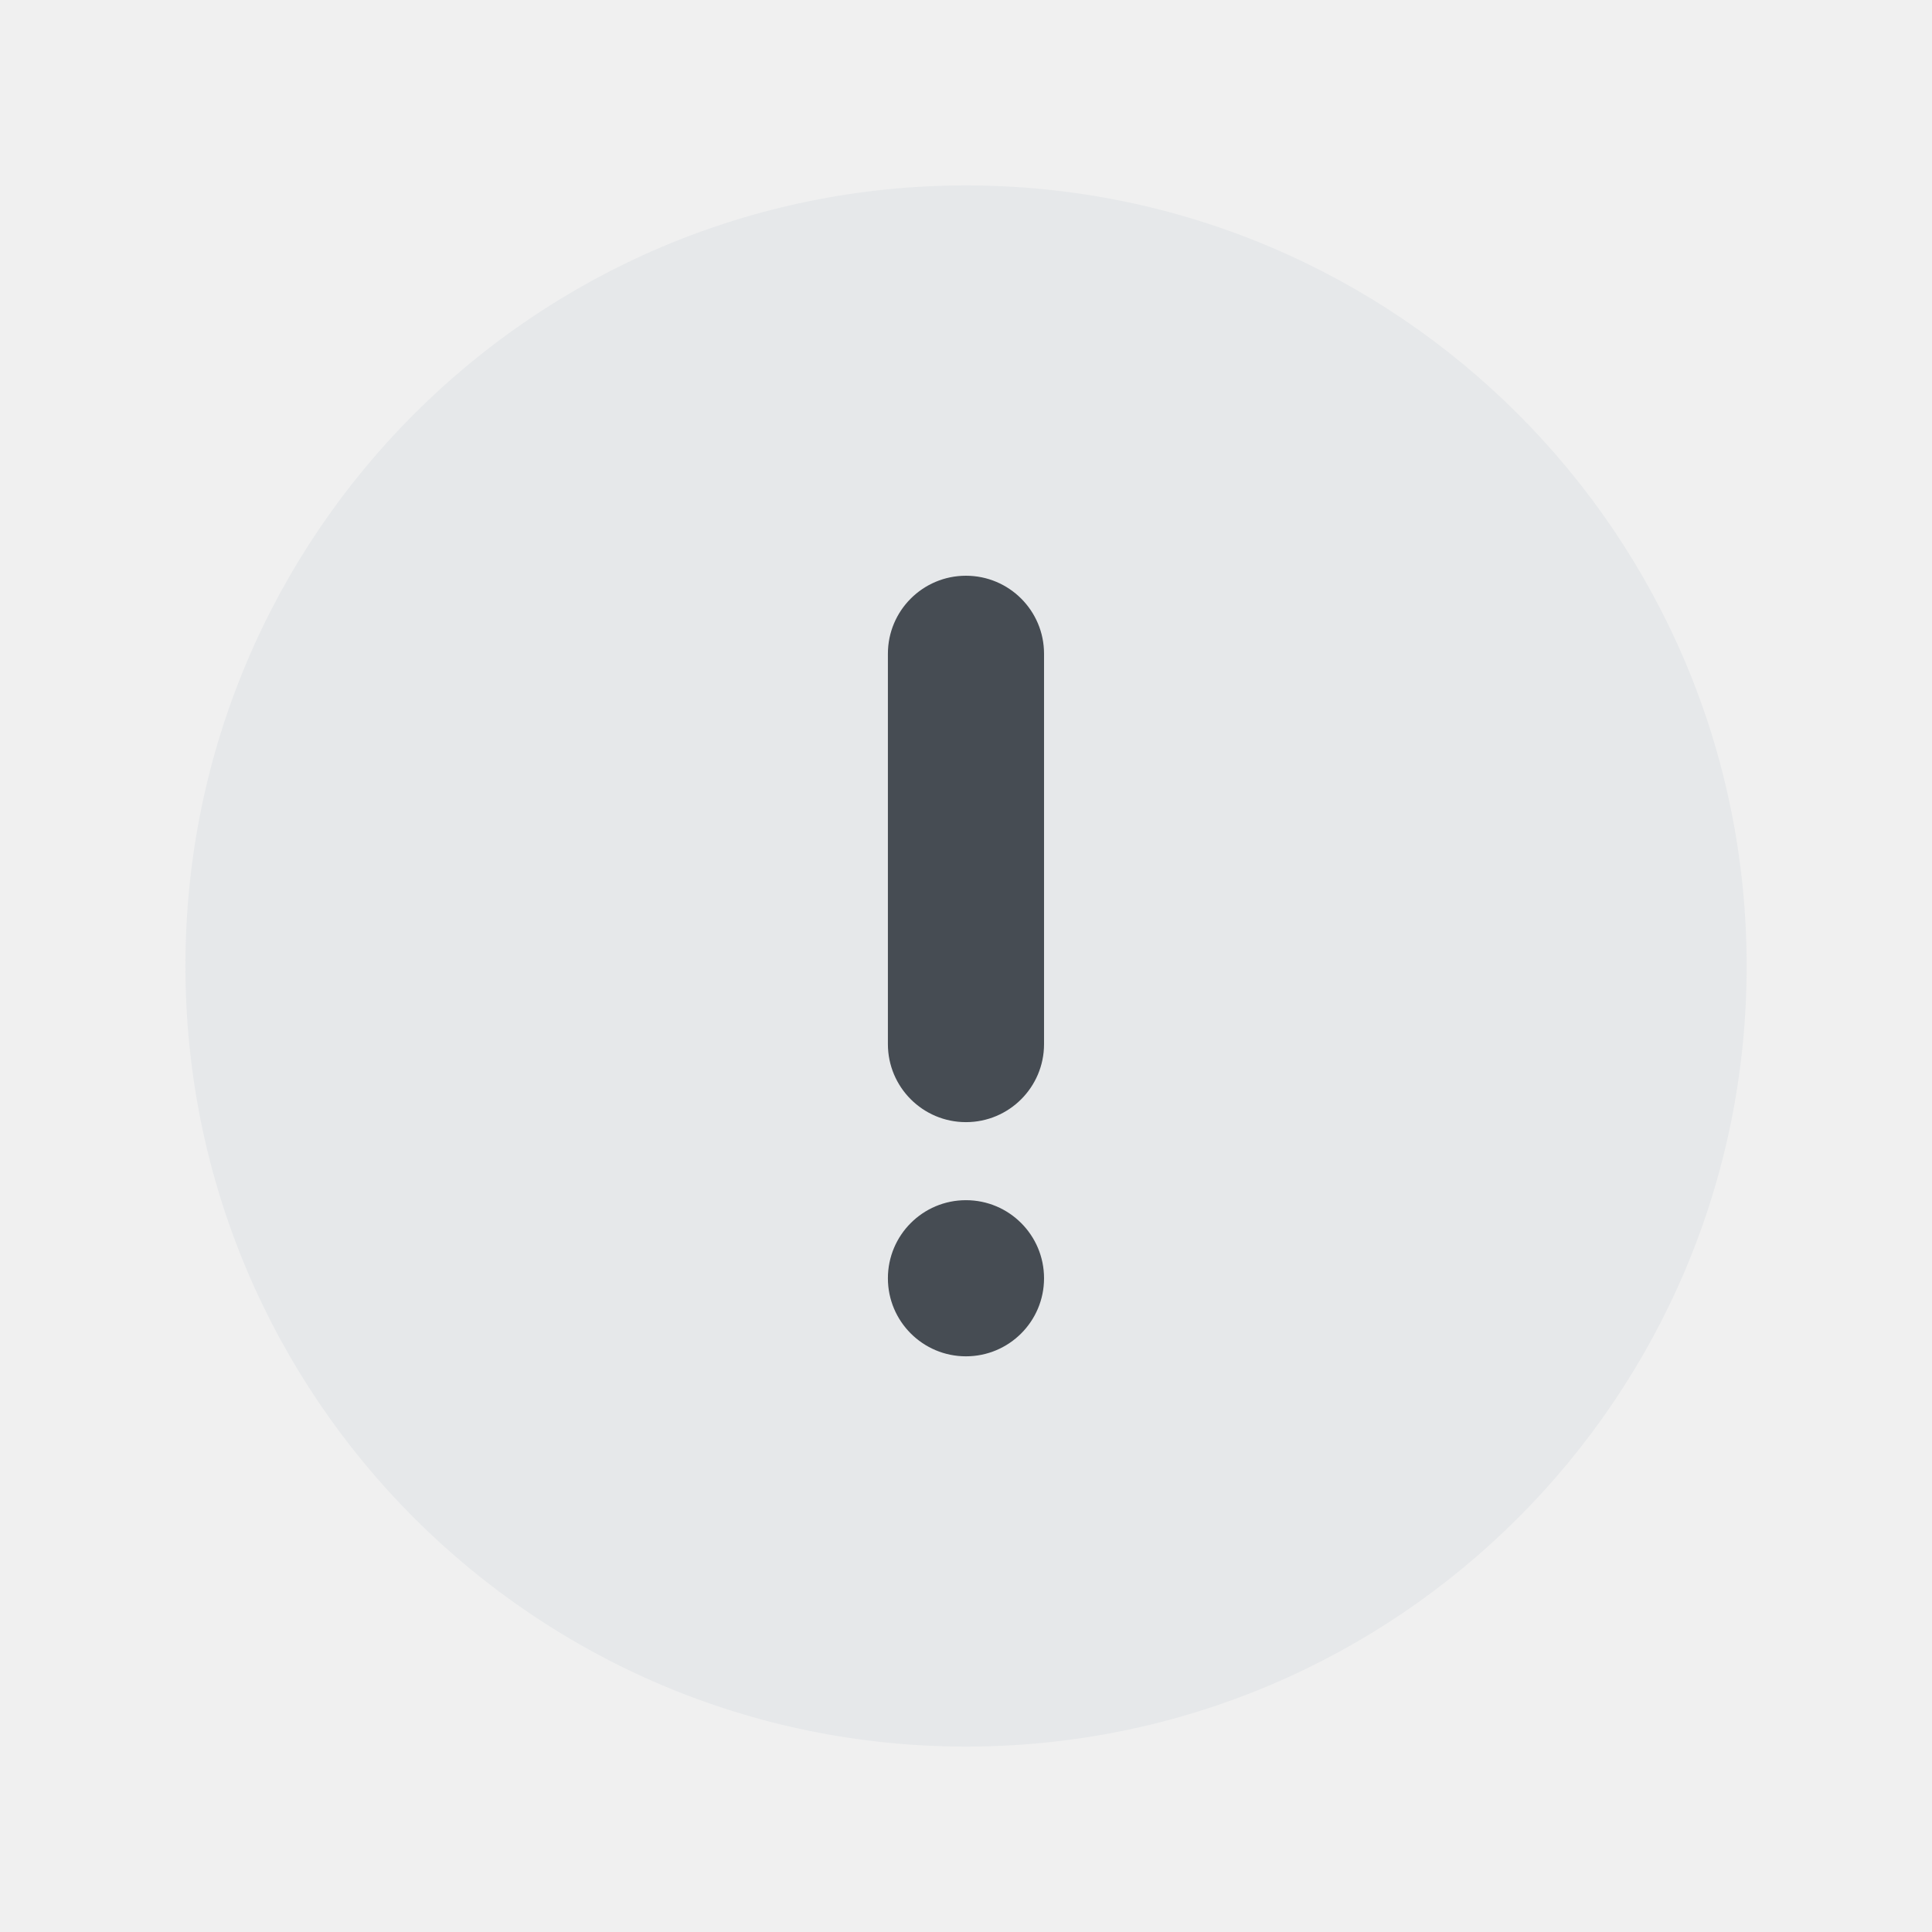
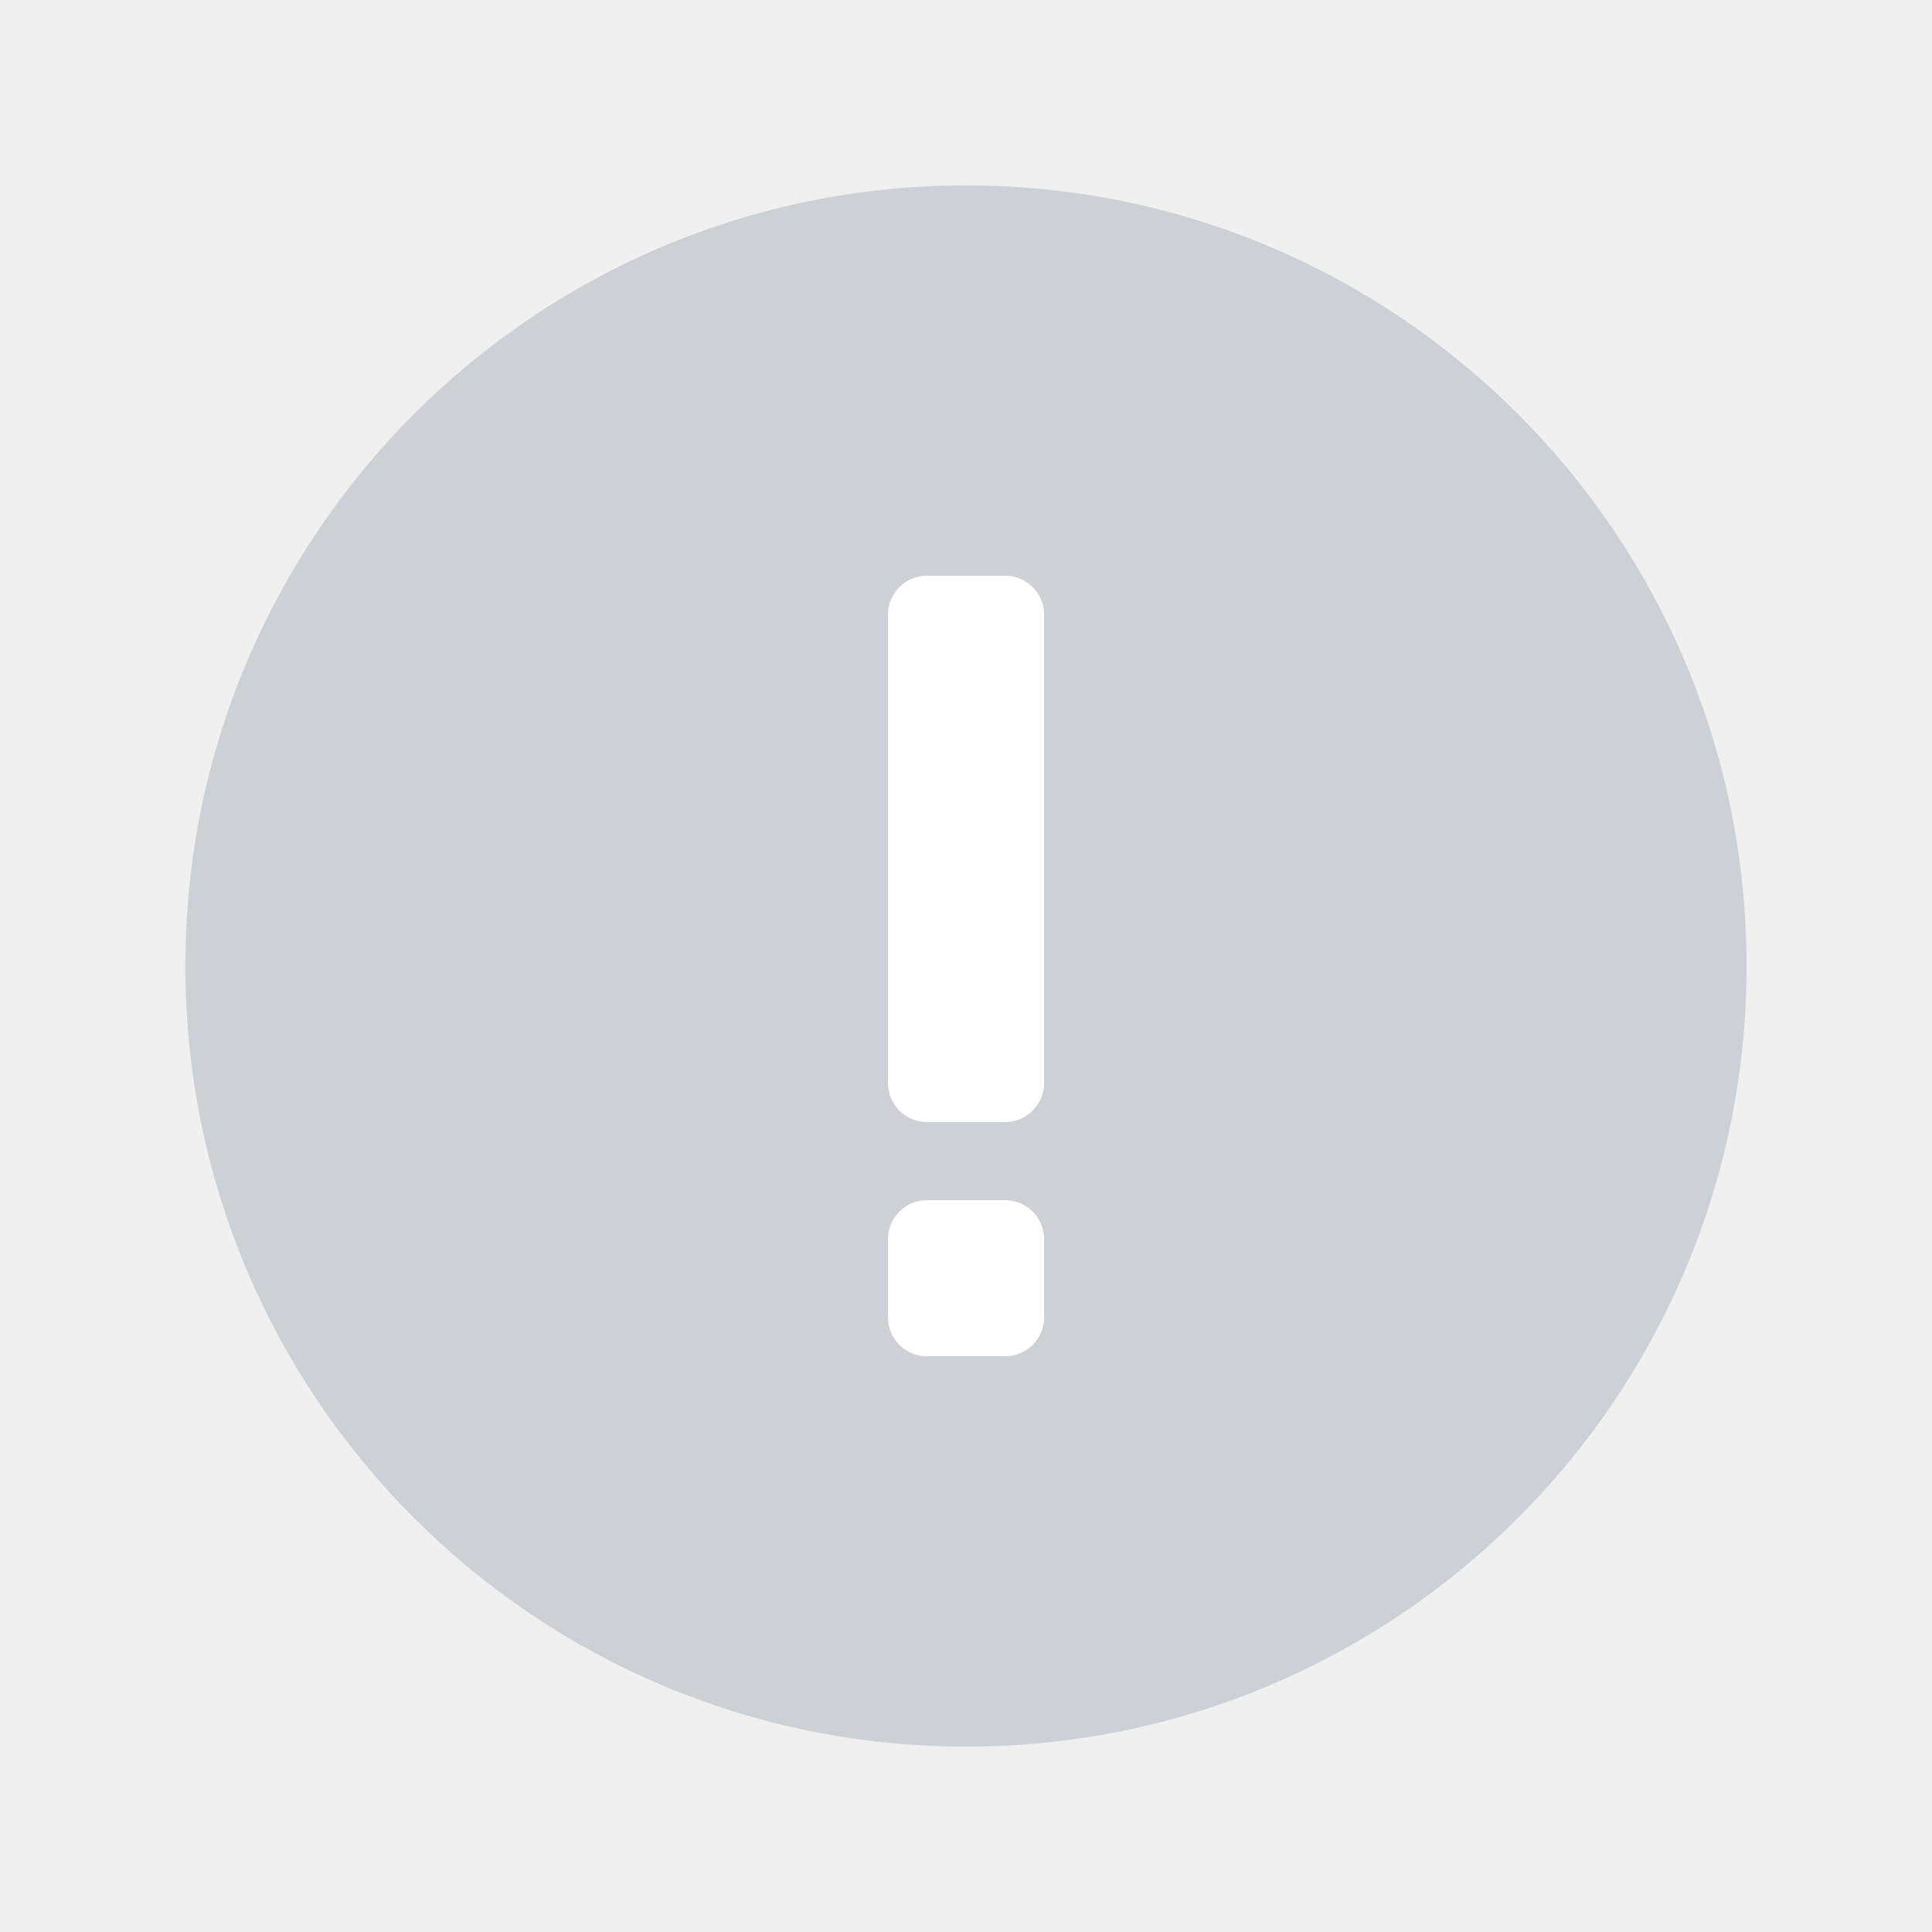
<svg xmlns="http://www.w3.org/2000/svg" width="33" height="33" viewBox="0 0 33 33" fill="none">
-   <g id="icon/line/exclamation">
-     <path id="Ellipse 504 (Stroke)" fill-rule="evenodd" clip-rule="evenodd" d="M3.167 16.5C3.167 9.136 9.137 3.167 16.5 3.167C23.864 3.167 29.834 9.136 29.834 16.5C29.834 23.864 23.864 29.833 16.5 29.833C9.137 29.833 3.167 23.864 3.167 16.5Z" fill="#E6E8EA" />
-     <path id="Union" fill-rule="evenodd" clip-rule="evenodd" d="M16.499 9.834C15.763 9.834 15.166 10.43 15.166 11.167V17.834C15.166 18.57 15.763 19.167 16.499 19.167C17.236 19.167 17.833 18.57 17.833 17.834V11.167C17.833 10.43 17.236 9.834 16.499 9.834ZM16.499 20.5C15.763 20.5 15.166 21.097 15.166 21.834C15.166 22.57 15.763 23.167 16.499 23.167C17.236 23.167 17.833 22.57 17.833 21.834C17.833 21.097 17.236 20.5 16.499 20.5Z" fill="#464C53" />
-   </g>
+   <rect x="29.833" y="3.167" width="26.667" height="26.667" rx="13.333" transform="rotate(90 29.8333 3.16675)" fill="#CDD1D5" />
+   <rect x="15.167" y="9.833" width="2.667" height="9.333" rx="0.667" fill="white" />
+   <rect x="15.167" y="20.5" width="2.667" height="2.667" rx="0.667" fill="white" />
</svg>
